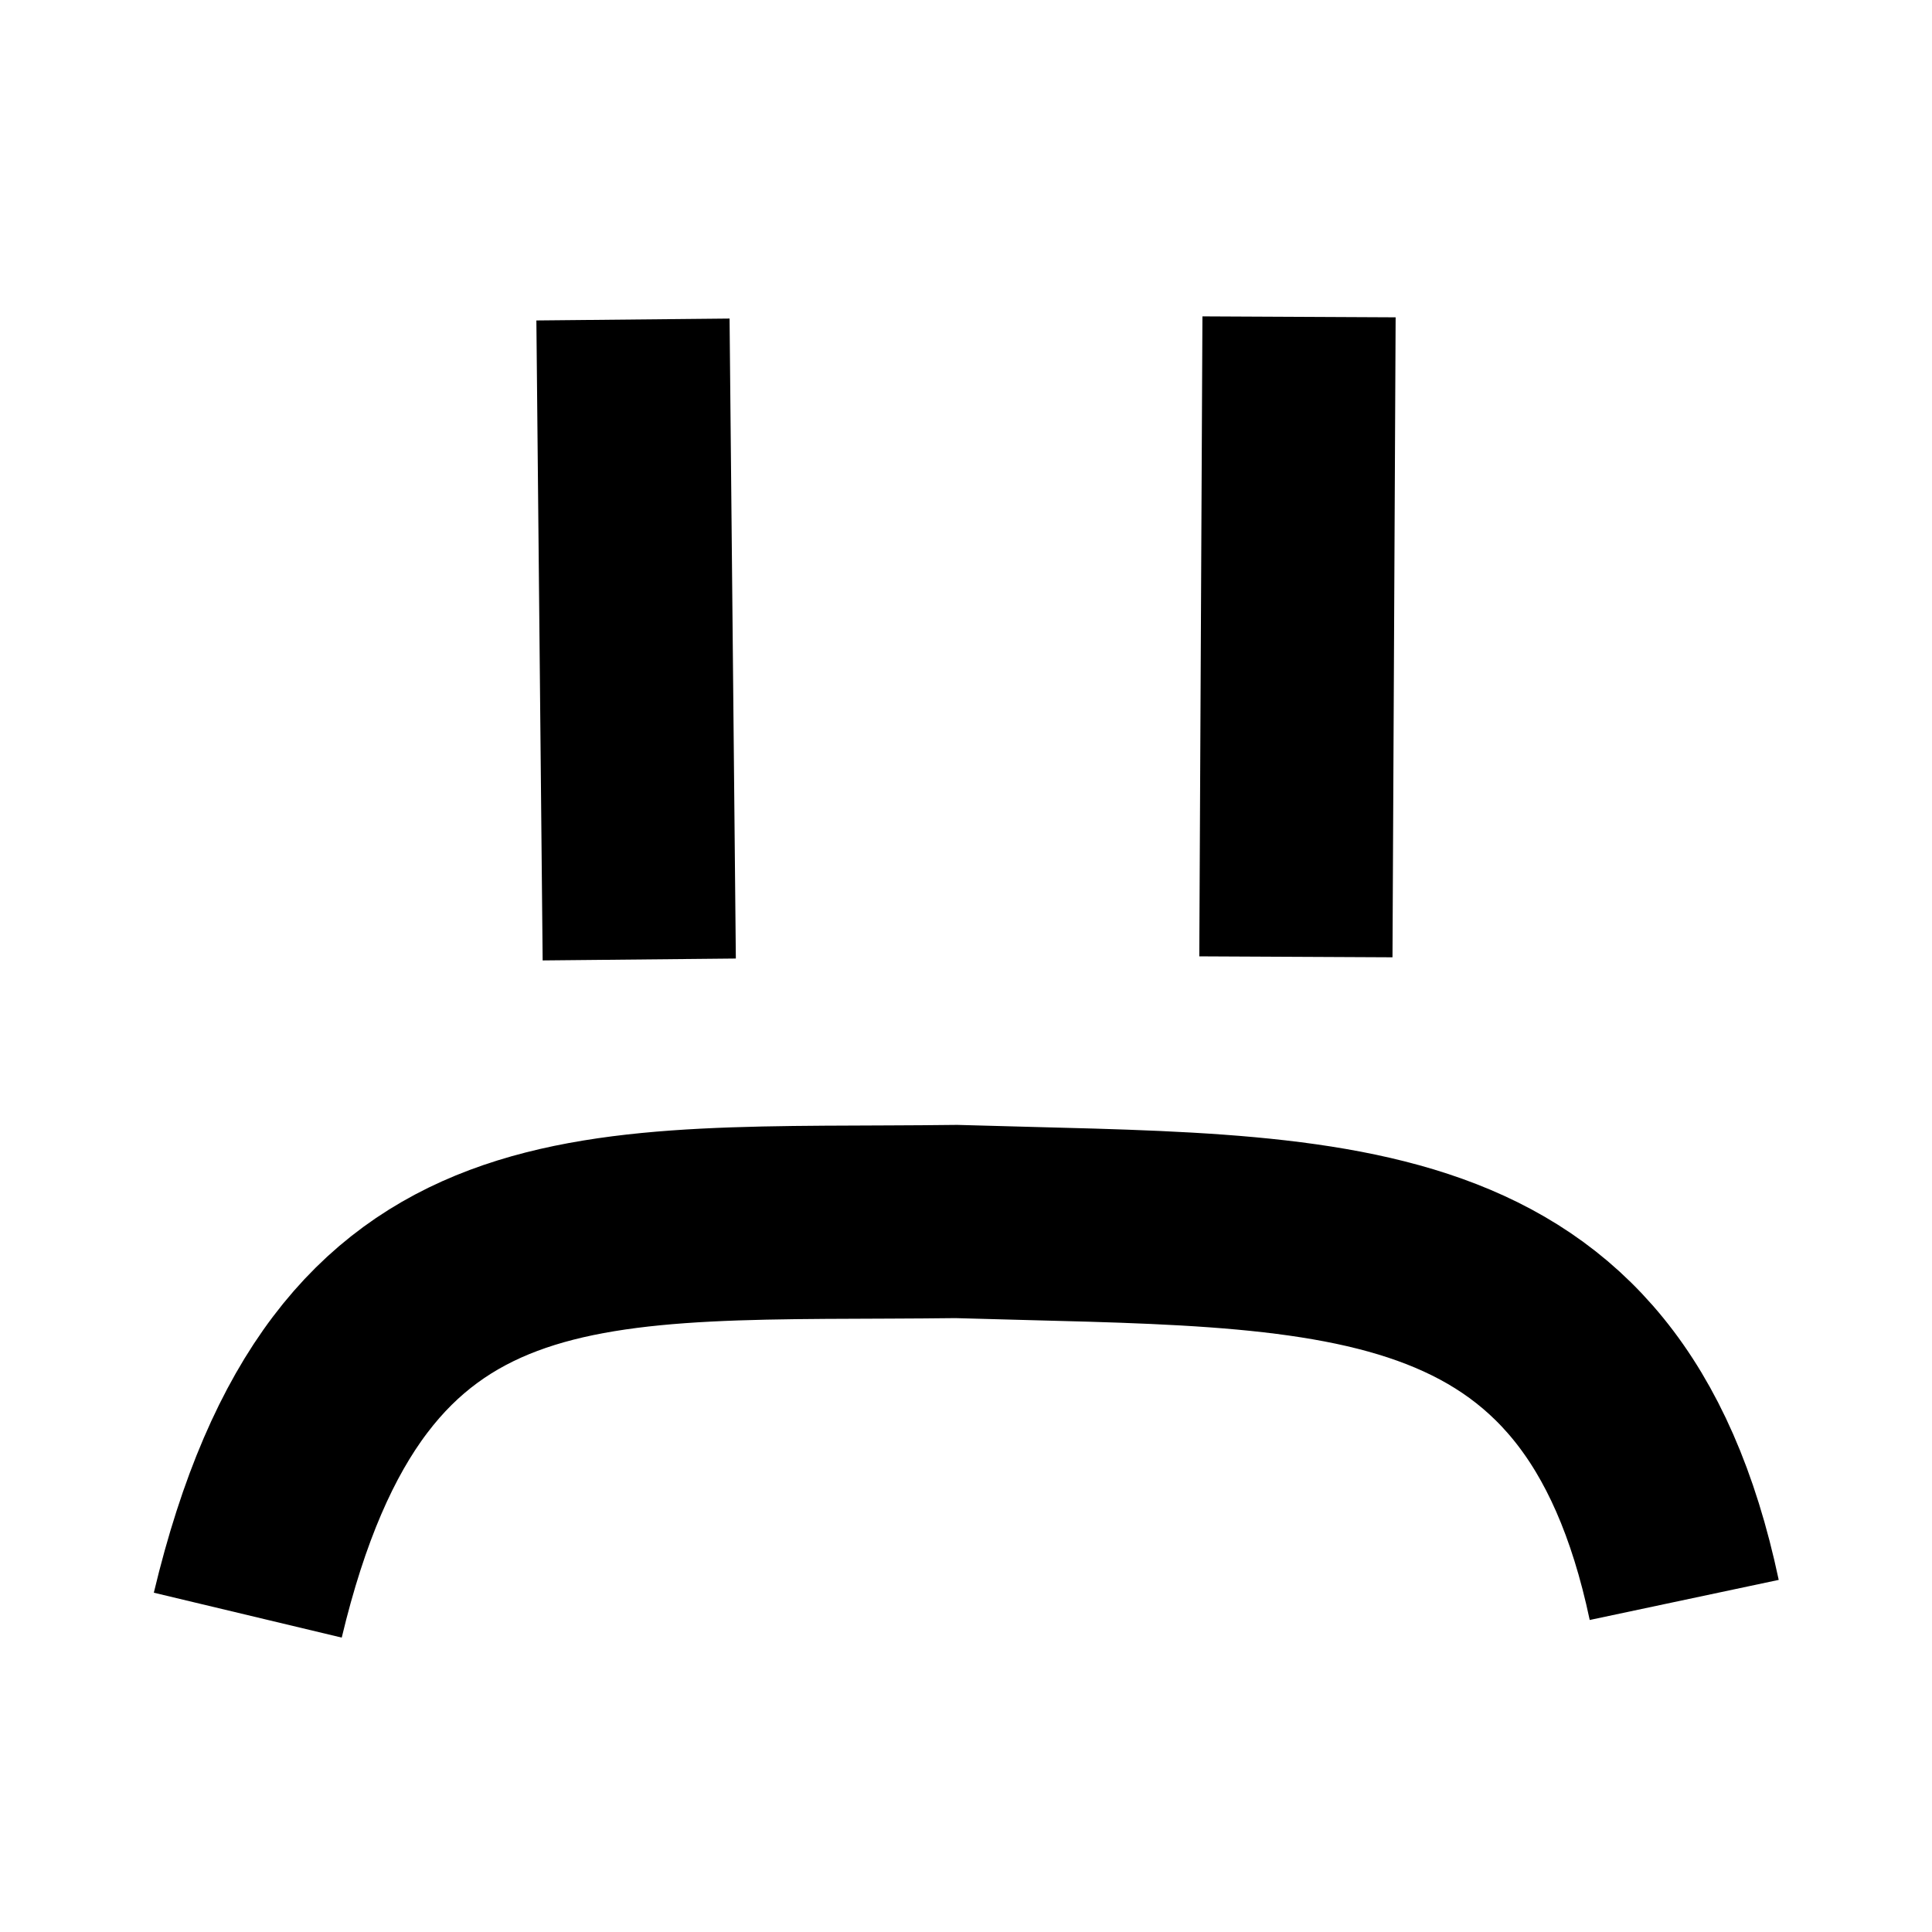
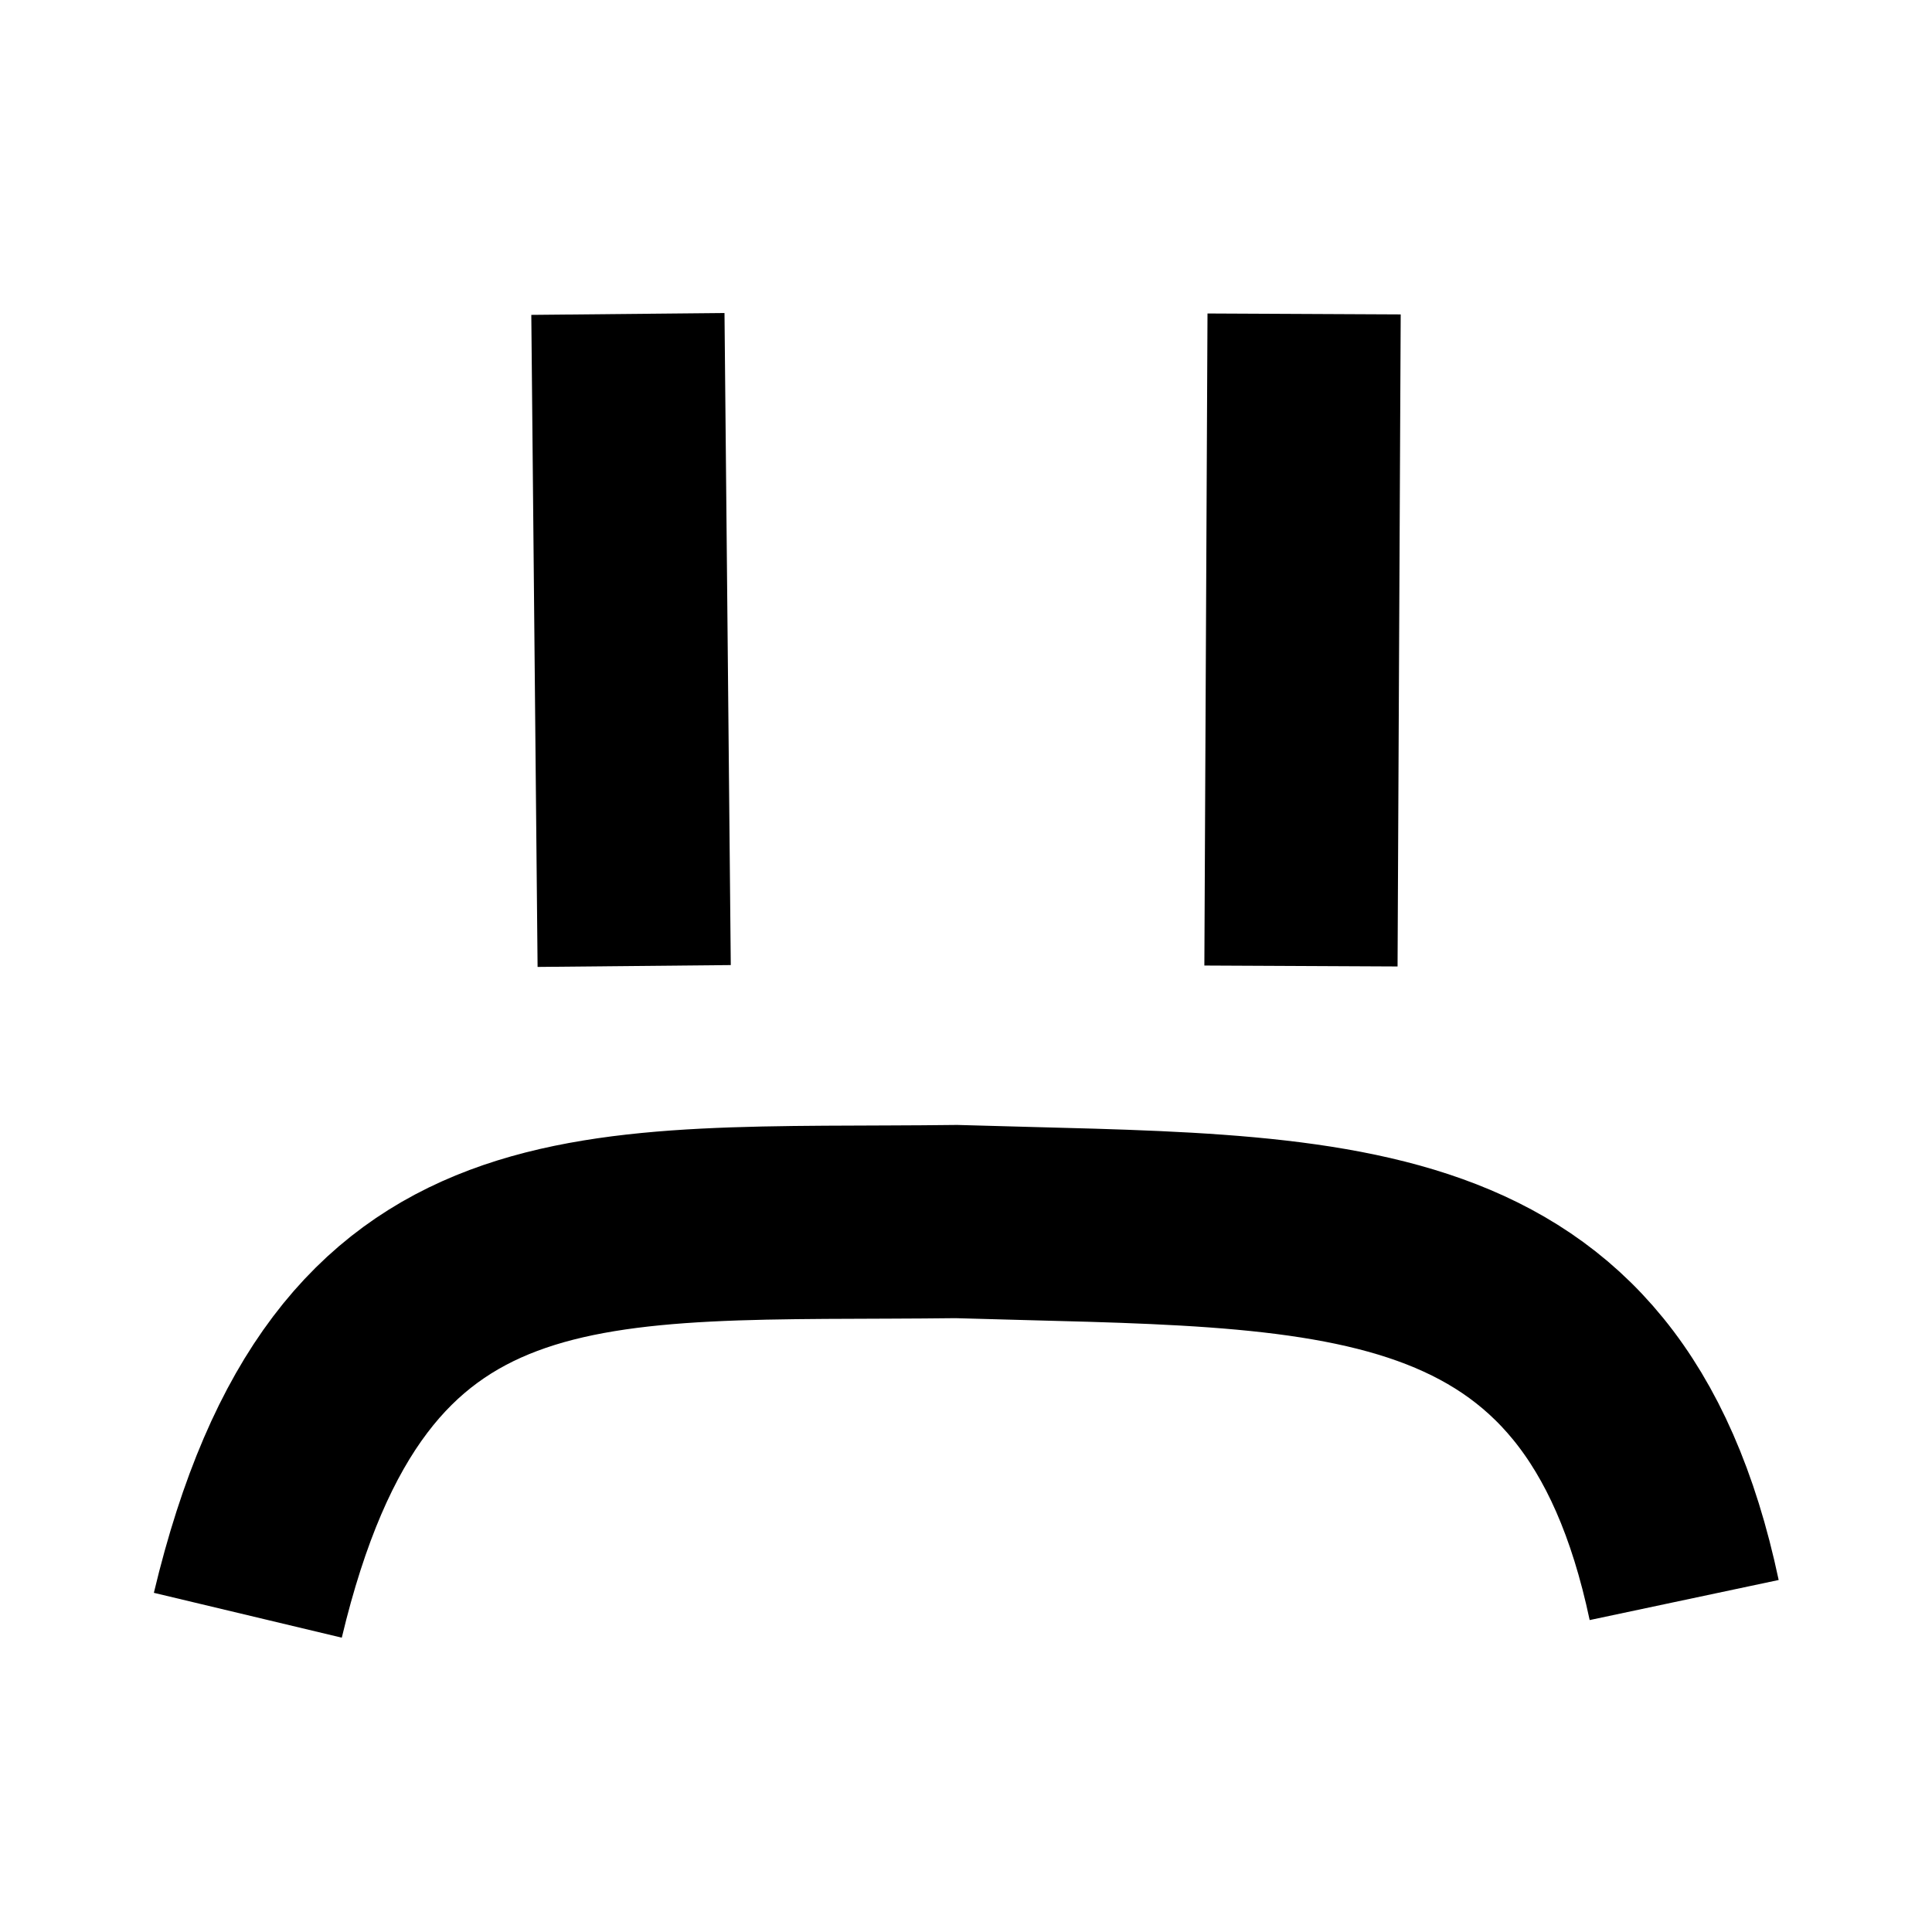
<svg xmlns="http://www.w3.org/2000/svg" id="Layer_3" viewBox="0 0 80 80">
  <defs>
    <style>.cls-1{fill:none;stroke:#000;stroke-miterlimit:10;stroke-width:8px;}</style>
  </defs>
-   <line class="cls-1" x1="26.21" y1="13.23" x2="26.47" y2="39.73" />
-   <line class="cls-1" x1="53.79" y1="13.12" x2="53.66" y2="39.62" />
-   <path class="cls-1" d="M69.74,66.25c-3.4-16.03-14.64-15.2-30.14-15.67-15.1.19-25.13-1.32-29.34,16.3" />
+   <line class="cls-1" x1="26" y1="13" x2="26.26" y2="40" />
+   <line class="cls-1" x1="54" y1="13" x2="53.87" y2="40" />
+   <path class="cls-1" d="M69.738,66.254c-3.398-16.028-14.642-15.197-30.139-15.672-15.102.186-25.13-1.324-29.337,16.302" />
</svg>
